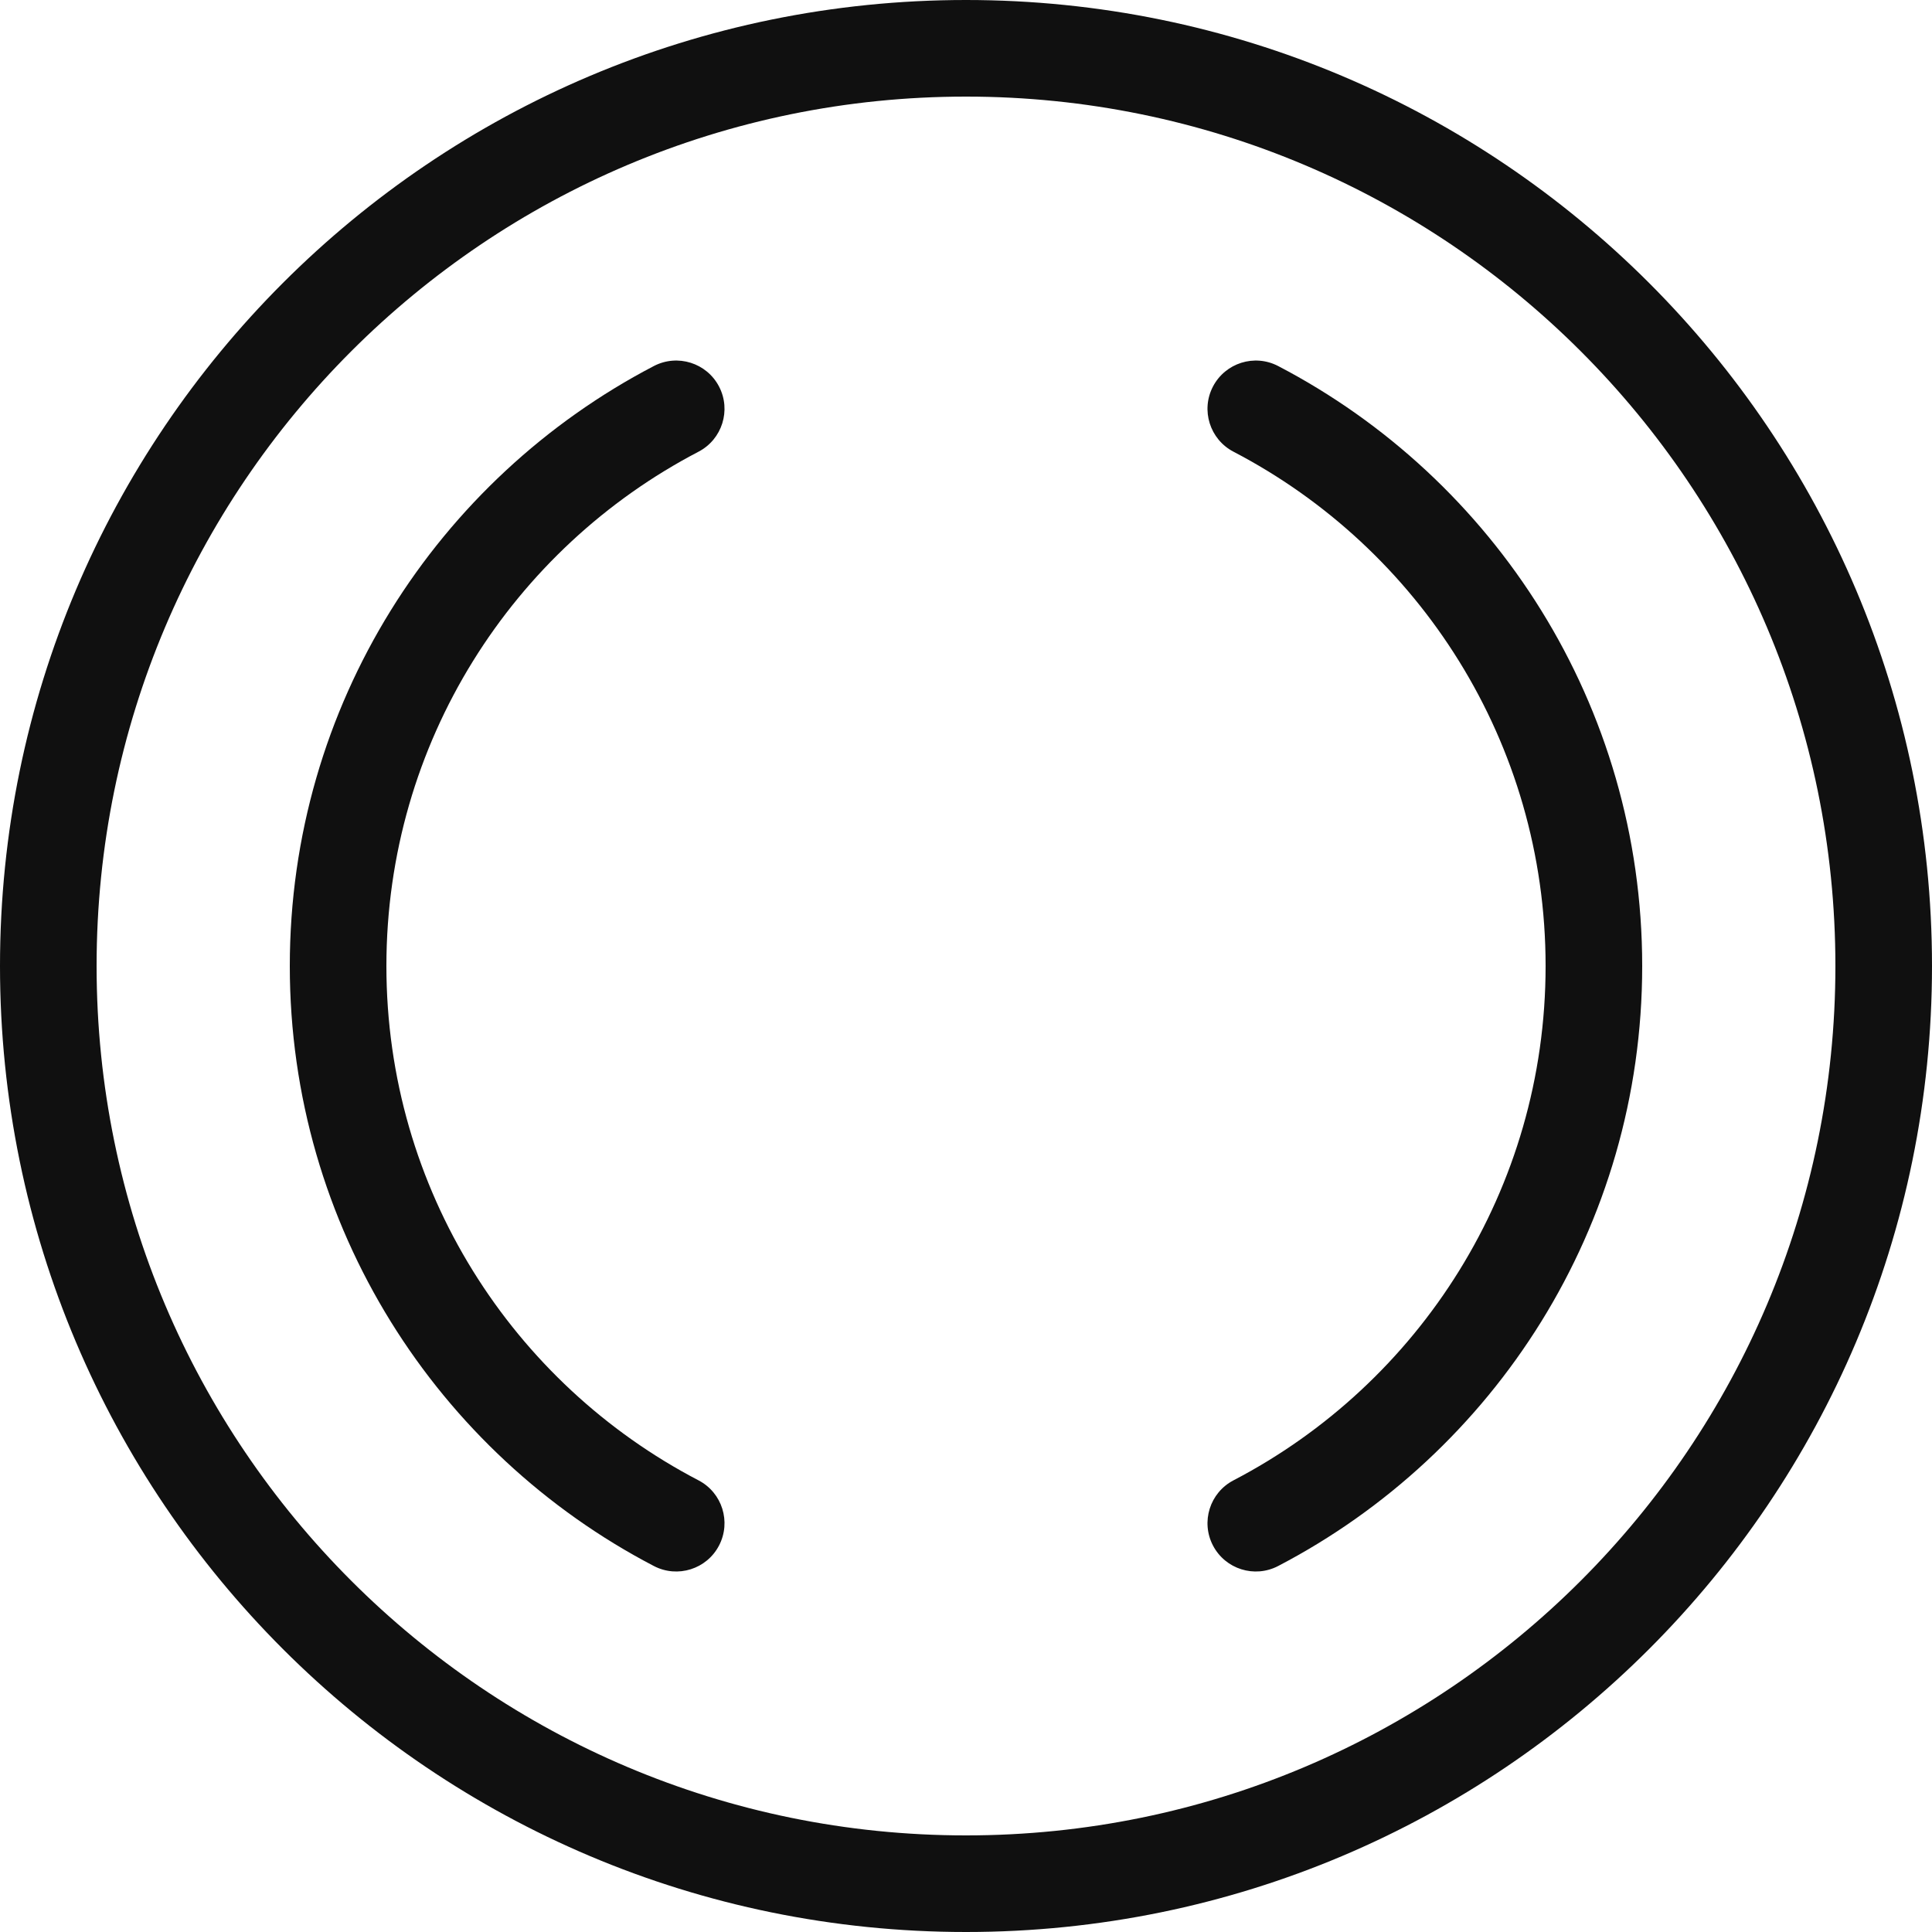
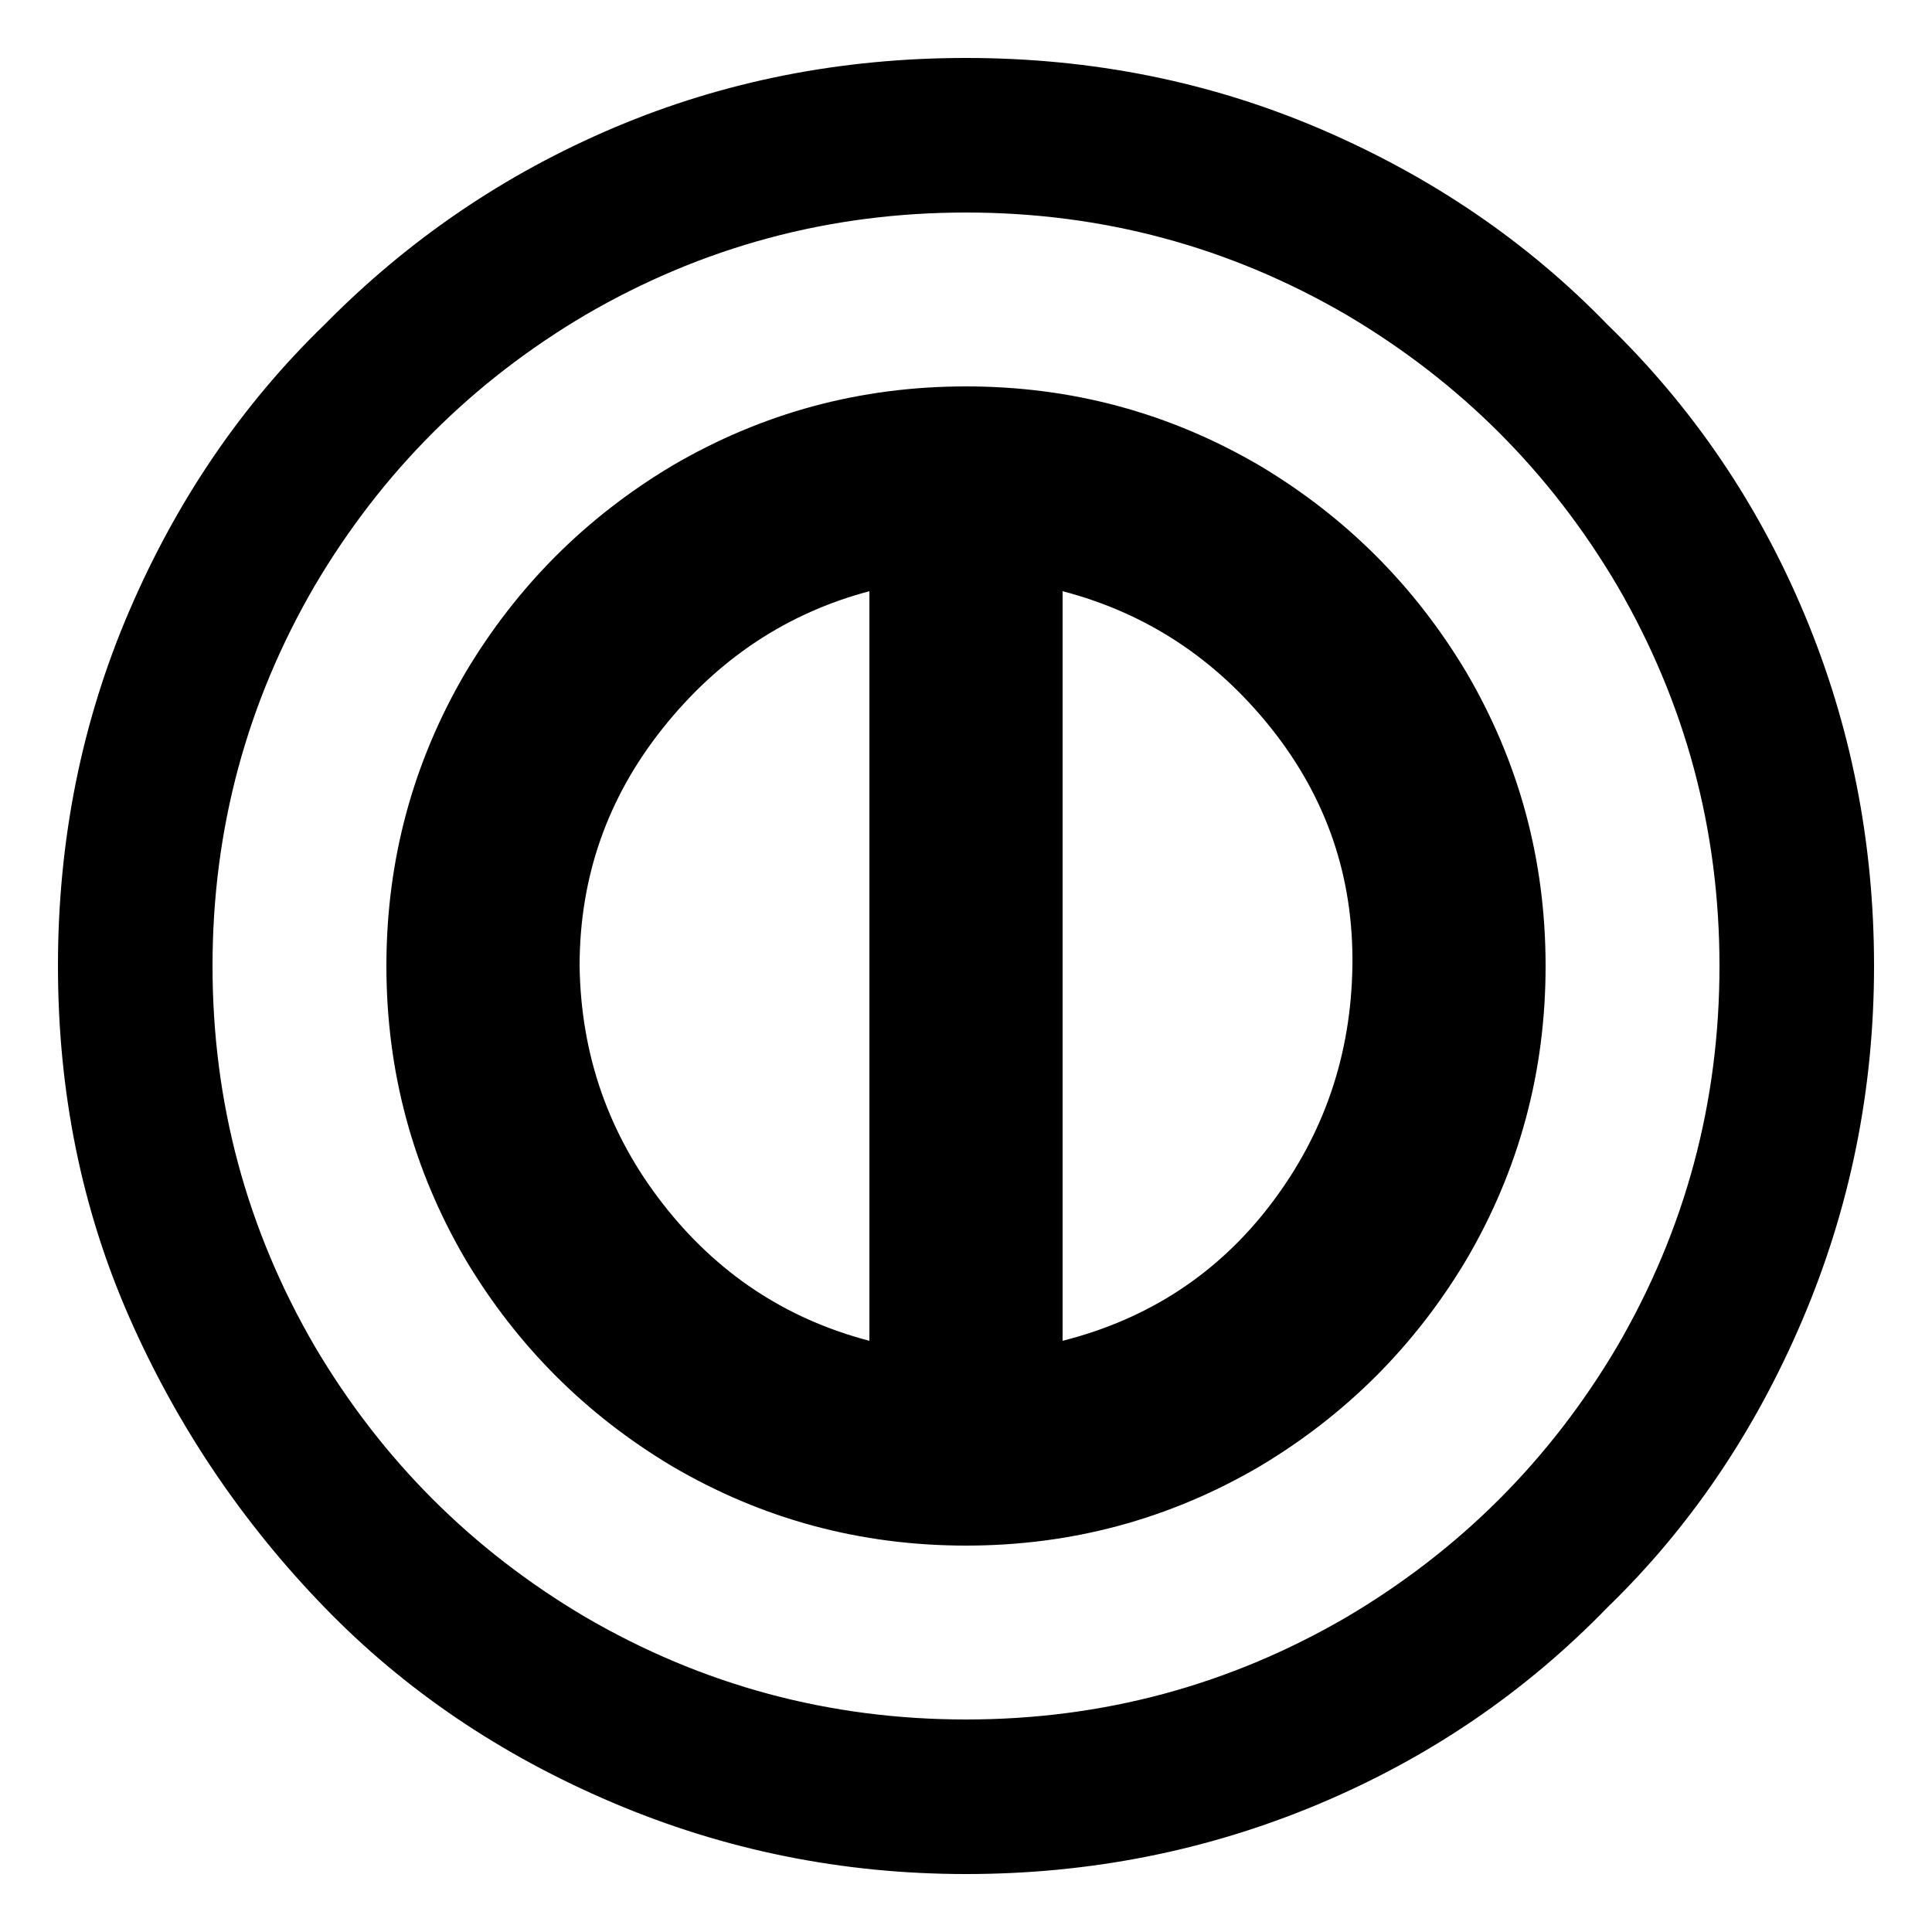
- <svg xmlns="http://www.w3.org/2000/svg" width="40" height="40" viewBox="0 0 40 40" fill="none">
-   <path fill-rule="evenodd" clip-rule="evenodd" d="M20 38C29.941 38 38 29.941 38 20C38 10.059 29.941 2 20 2C10.059 2 2 10.059 2 20C2 29.941 10.059 38 20 38ZM20 40C31.046 40 40 31.046 40 20C40 8.954 31.046 0 20 0C8.954 0 0 8.954 0 20C0 31.046 8.954 40 20 40Z" fill="#101010" />
-   <path fill-rule="evenodd" clip-rule="evenodd" d="M14.887 8.003C15.142 8.492 14.952 9.096 14.462 9.352C10.62 11.354 8 15.372 8 20C8 24.629 10.62 28.647 14.462 30.649C14.952 30.904 15.142 31.508 14.887 31.998C14.632 32.488 14.028 32.678 13.538 32.423C9.061 30.089 6 25.403 6 20C6 14.598 9.061 9.912 13.538 7.578C14.028 7.323 14.632 7.513 14.887 8.003ZM25.113 8.003C25.369 7.513 25.972 7.323 26.462 7.578C30.939 9.912 34 14.598 34 20C34 25.403 30.939 30.089 26.462 32.423C25.972 32.678 25.369 32.488 25.113 31.998C24.858 31.508 25.048 30.904 25.538 30.649C29.38 28.647 32 24.629 32 20C32 15.372 29.38 11.354 25.538 9.352C25.048 9.096 24.858 8.492 25.113 8.003Z" fill="#101010" />
+ <svg xmlns="http://www.w3.org/2000/svg" width="40" height="40" viewBox="0 0 1000 1000">
+   <g transform="translate(0 850) scale(1 -1)">
+     <path d="M500 650q-82 0-152-41-67-40-107-107-41-70-41-152t41-152q40-67 107-107 70-41 152-41t152 41q67 40 107 107 41 70 41 152t-41 152q-40 67-107 107-70 41-152 41z m-200-300q0 69 43 123t107 71v-388q-65 17-107 71t-43 123z m250-194v388q65-17 108-71t42-123-42-123-108-71z m-50 584q106 0 197-53 88-52 140-140 53-91 53-197t-53-197q-52-88-140-140-91-53-197-53t-197 53q-88 52-140 140-53 91-53 197t53 197q52 88 140 140 91 53 197 53z m0 80q-97 0-182-36t-150-102q-64-62-101-148t-37-184 37-182 101-150q62-64 149-101t183-37 182 36 150 102q64 62 101 149t37 183-36 182-102 150q-62 64-148 101t-184 37v0z" />
+   </g>
</svg>
